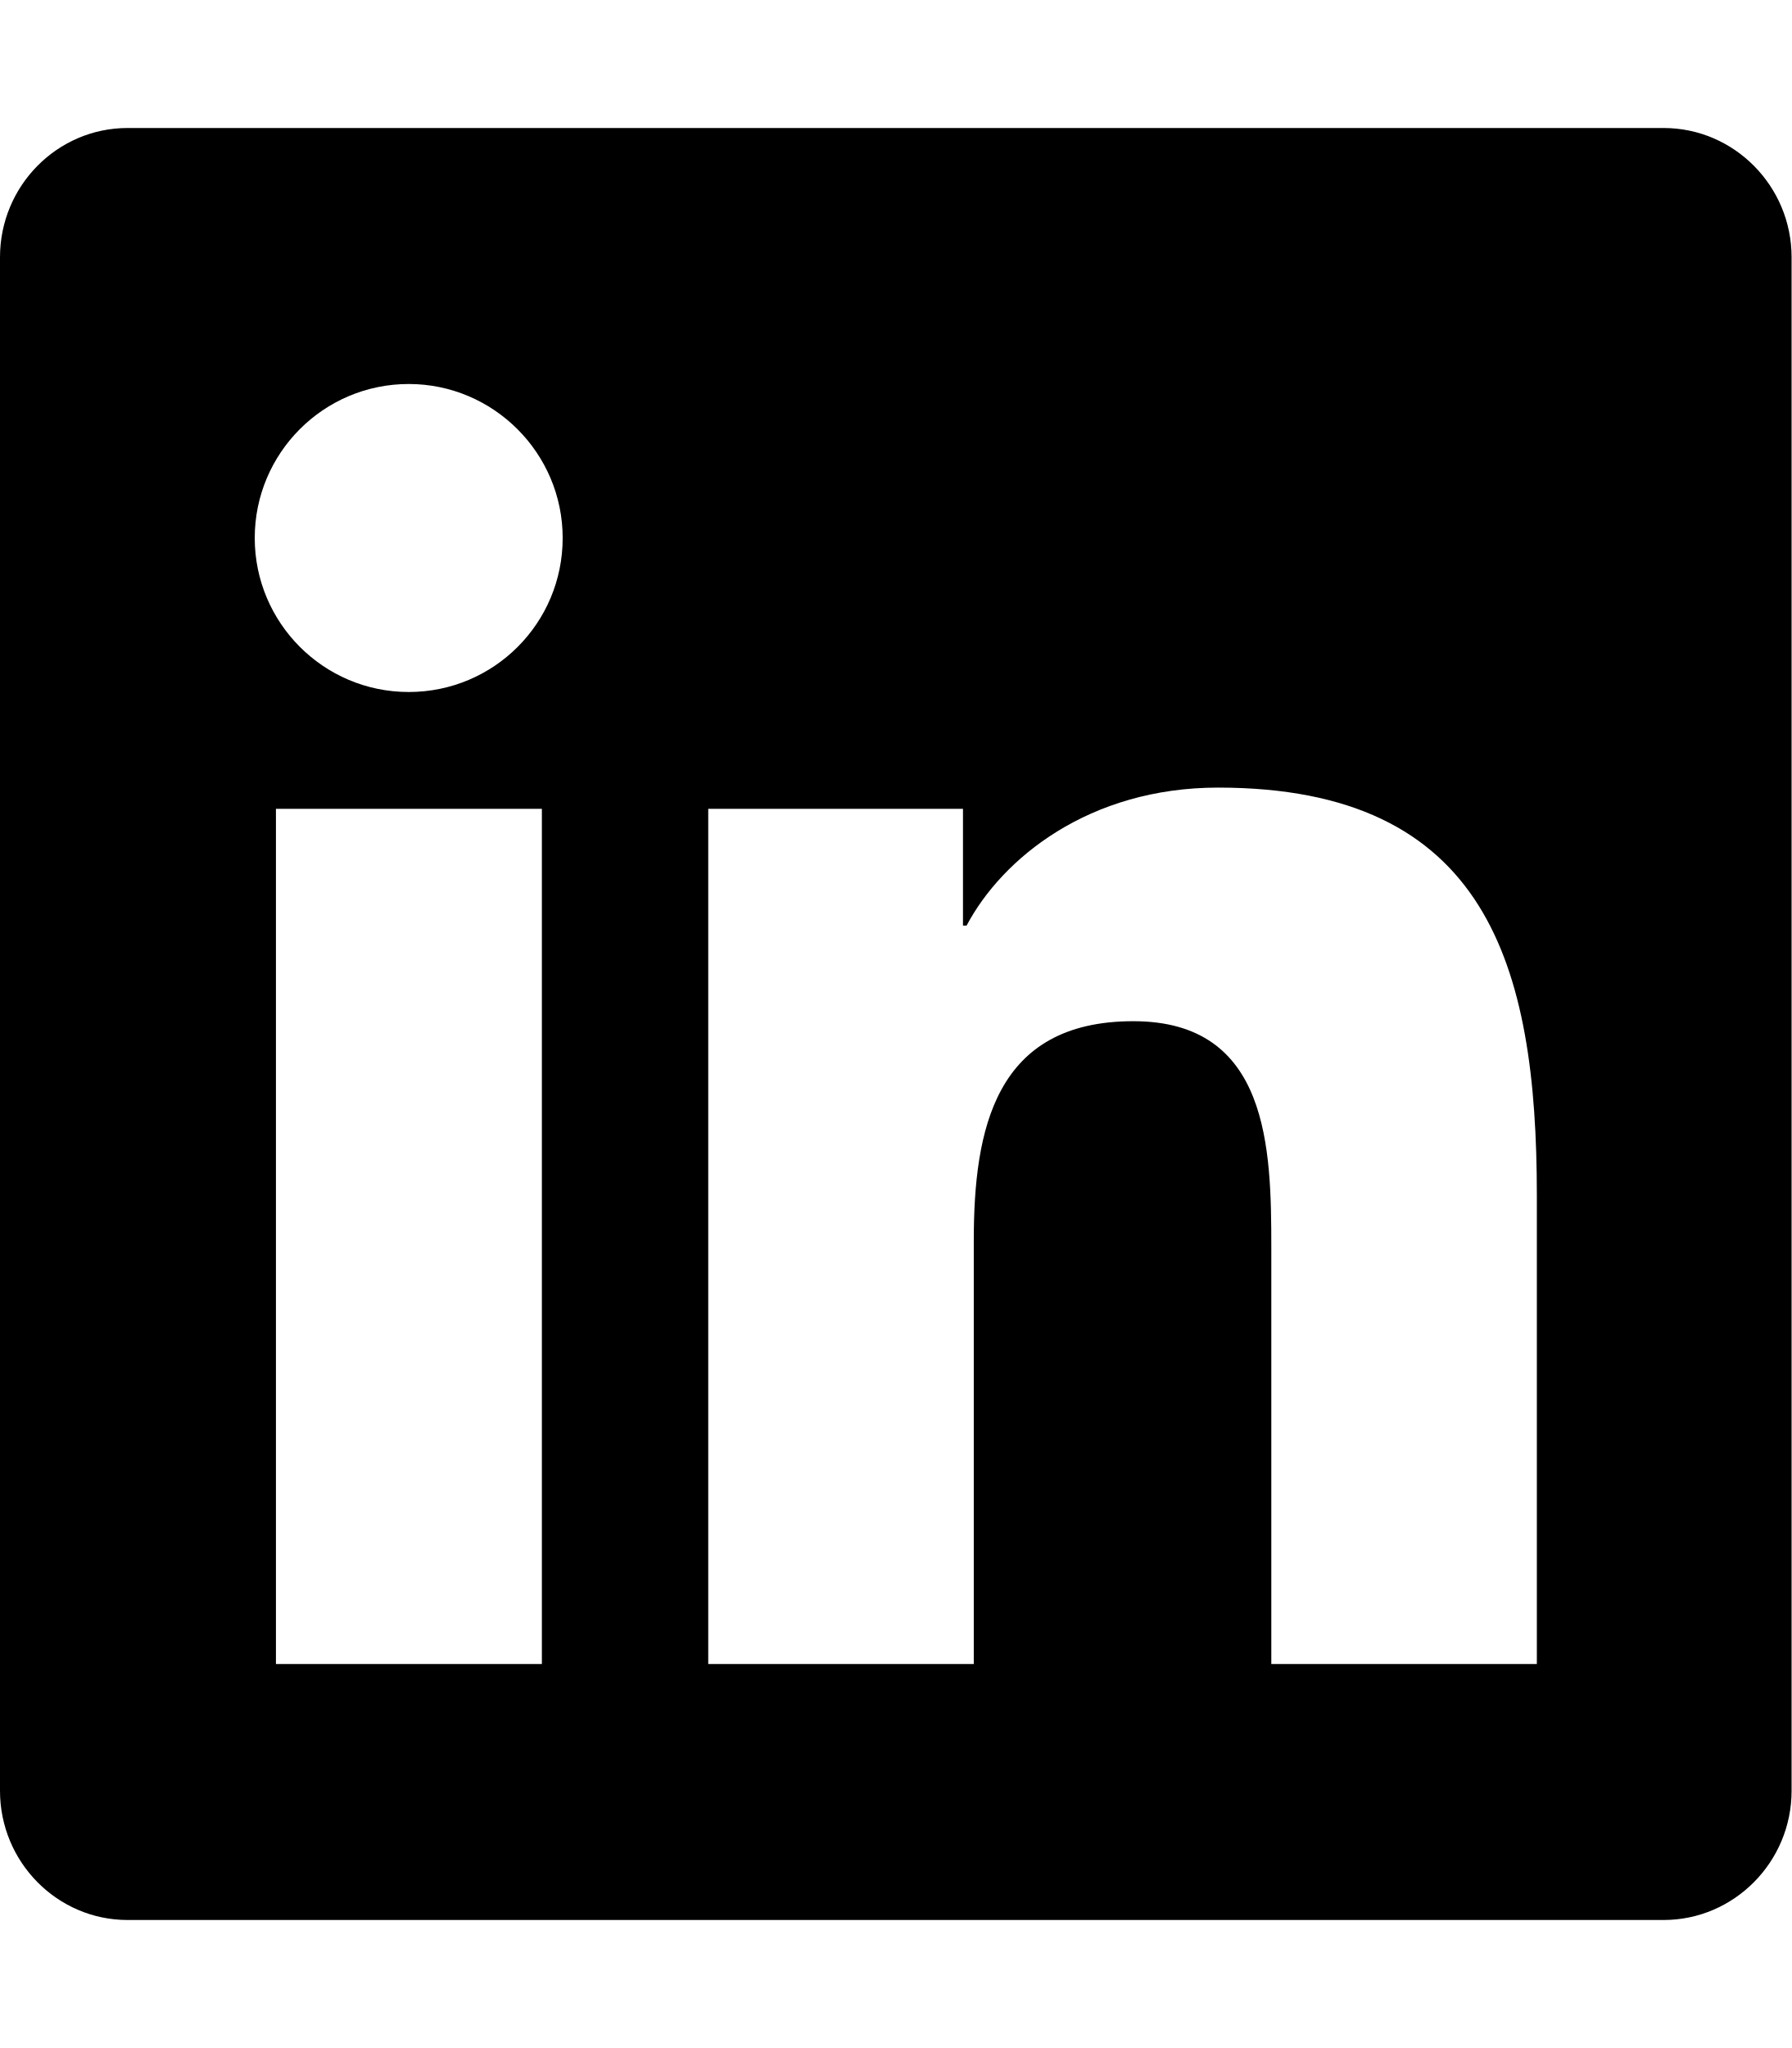
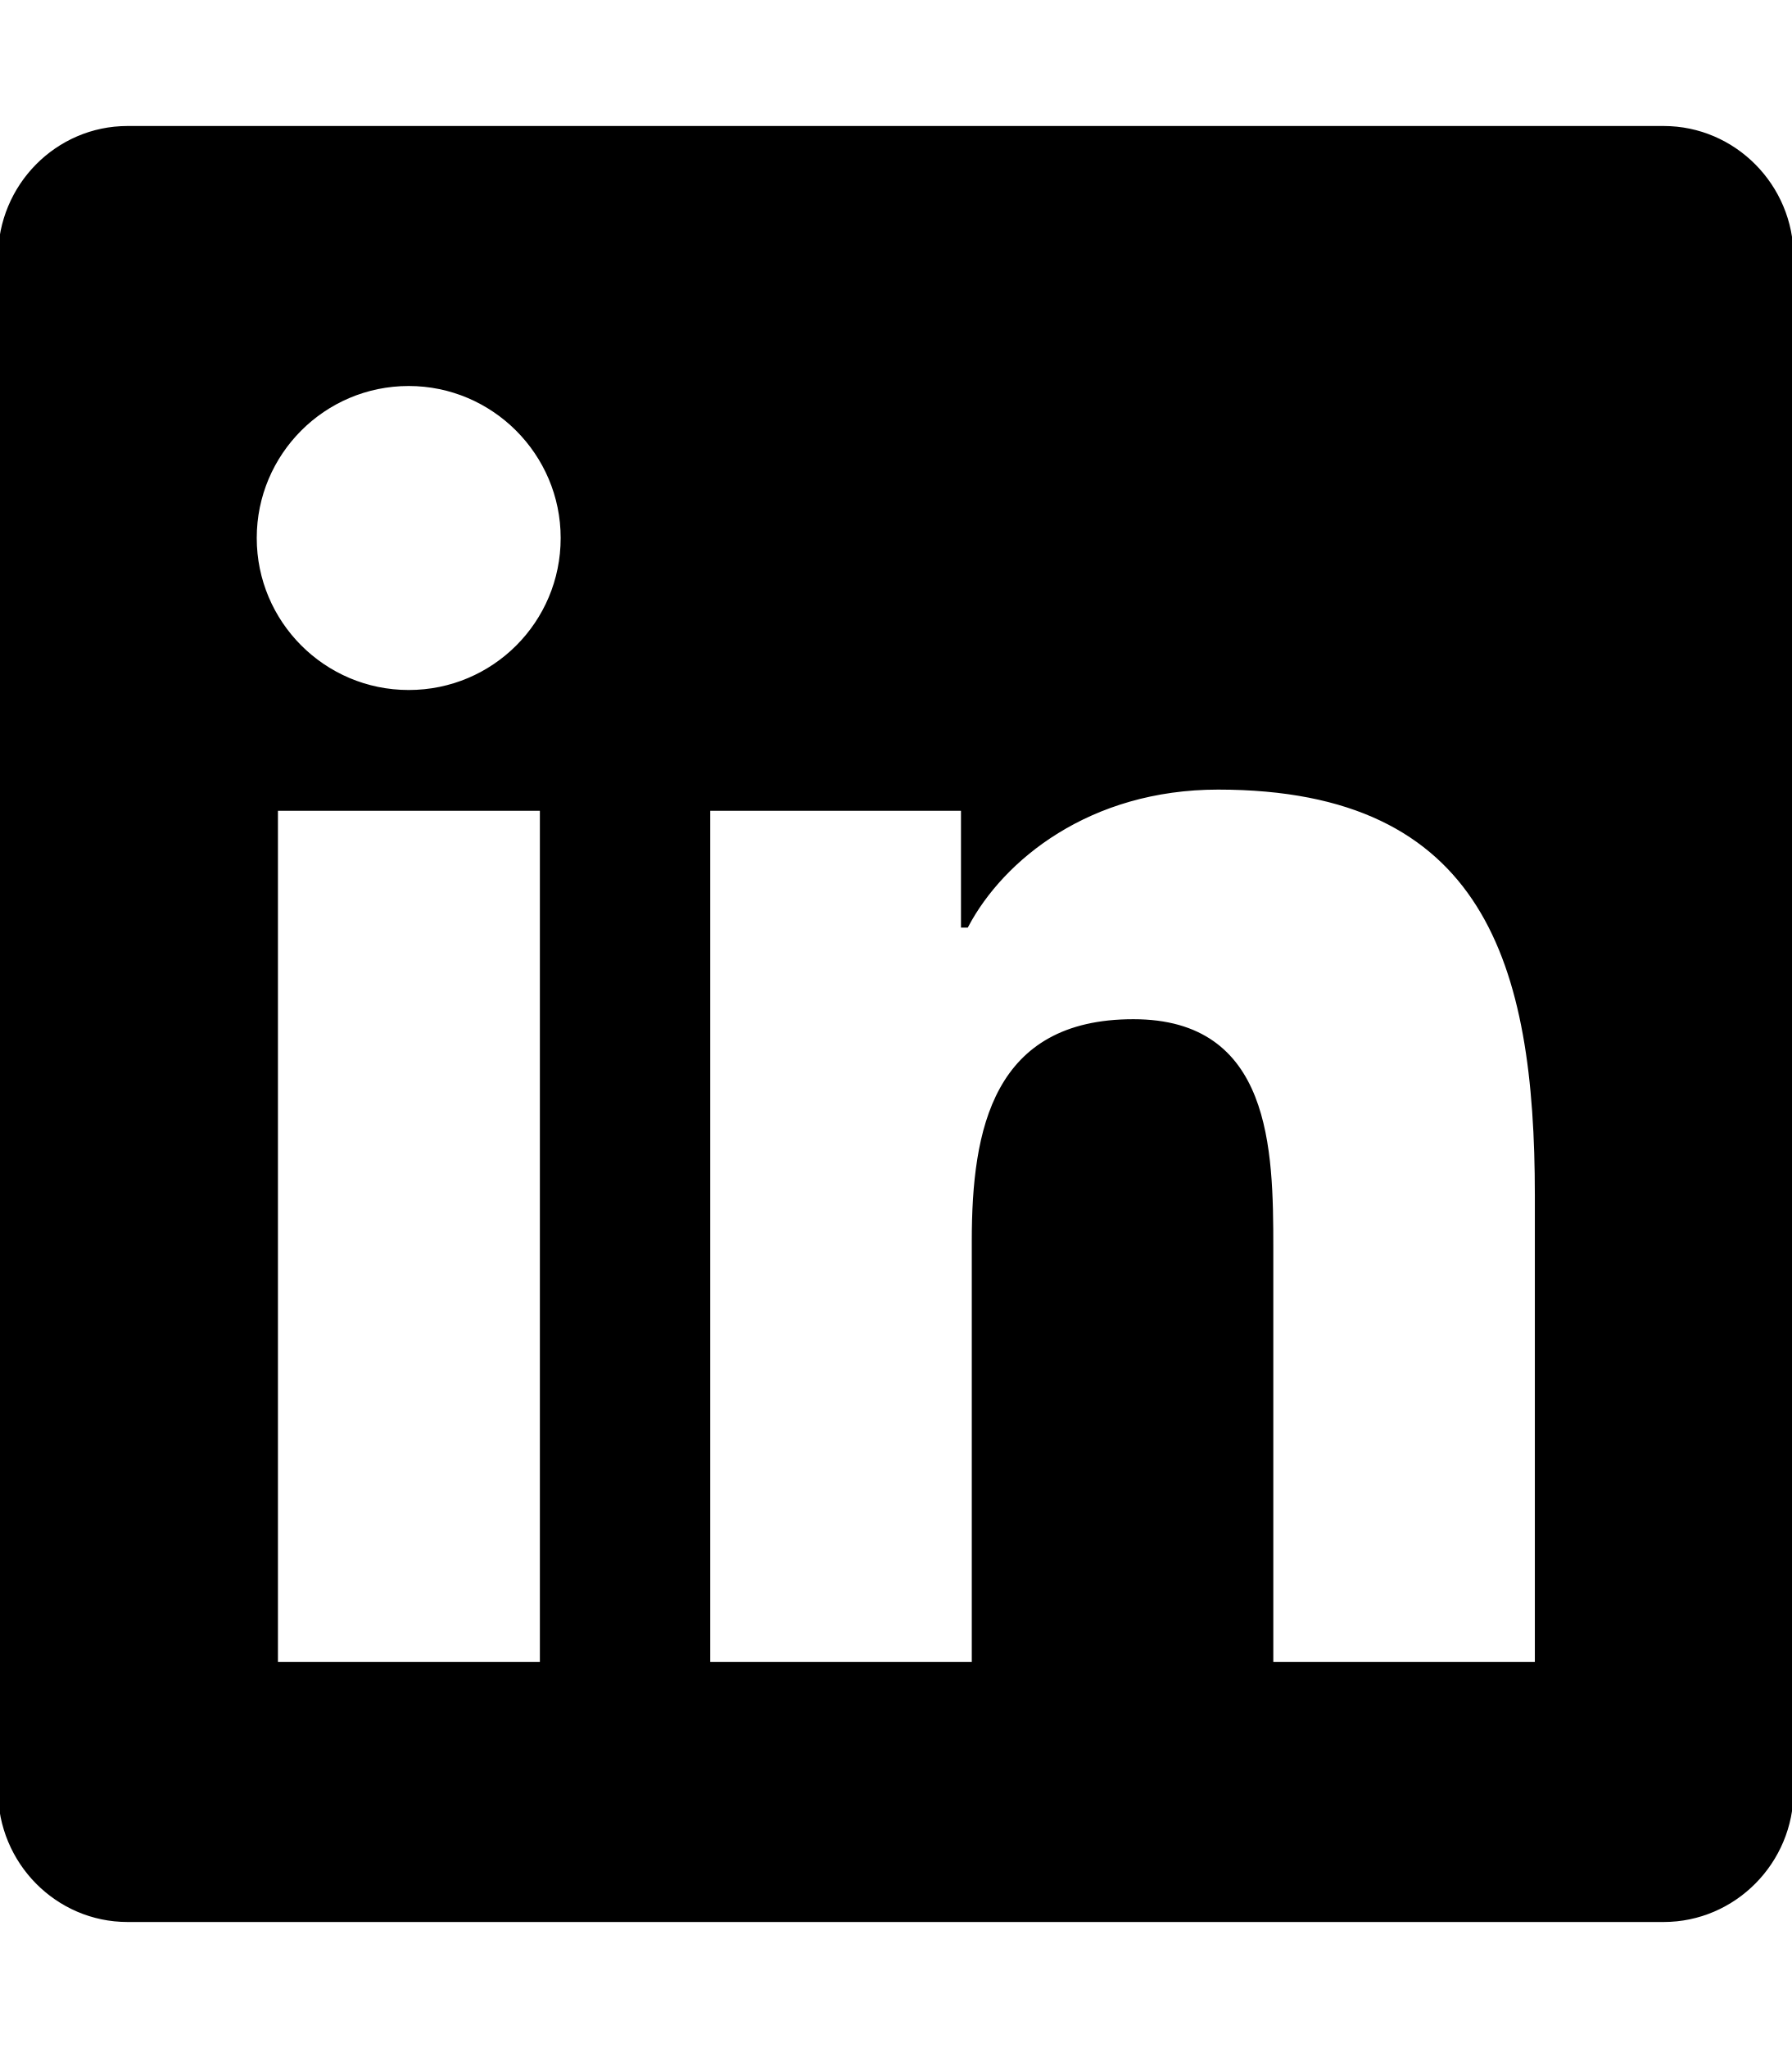
- <svg xmlns="http://www.w3.org/2000/svg" aria-hidden="true" viewBox="0 0 448 512">
+ <svg xmlns="http://www.w3.org/2000/svg" aria-hidden="true" viewBox="0 0 448 512" stroke="currentColor" fill="currentColor">
  <path d="M416 32H31.9C14.3 32 0 46.5 0 64.3v383.4C0 465.5 14.3 480 31.9 480H416c17.6 0 32-14.5 32-32.3V64.3c0-17.8-14.4-32.3-32-32.3zM135.4 416H69V202.2h66.5V416zm-33.2-243c-21.3 0-38.5-17.3-38.5-38.5S80.9 96 102.2 96c21.2 0 38.5 17.3 38.5 38.5 0 21.3-17.2 38.5-38.5 38.5zm282.1 243h-66.4V312c0-24.8-.5-56.7-34.5-56.7-34.6 0-39.9 27-39.9 54.9V416h-66.4V202.2h63.7v29.2h.9c8.9-16.8 30.6-34.5 62.9-34.5 67.2 0 79.7 44.3 79.7 101.9V416z" />
</svg>
